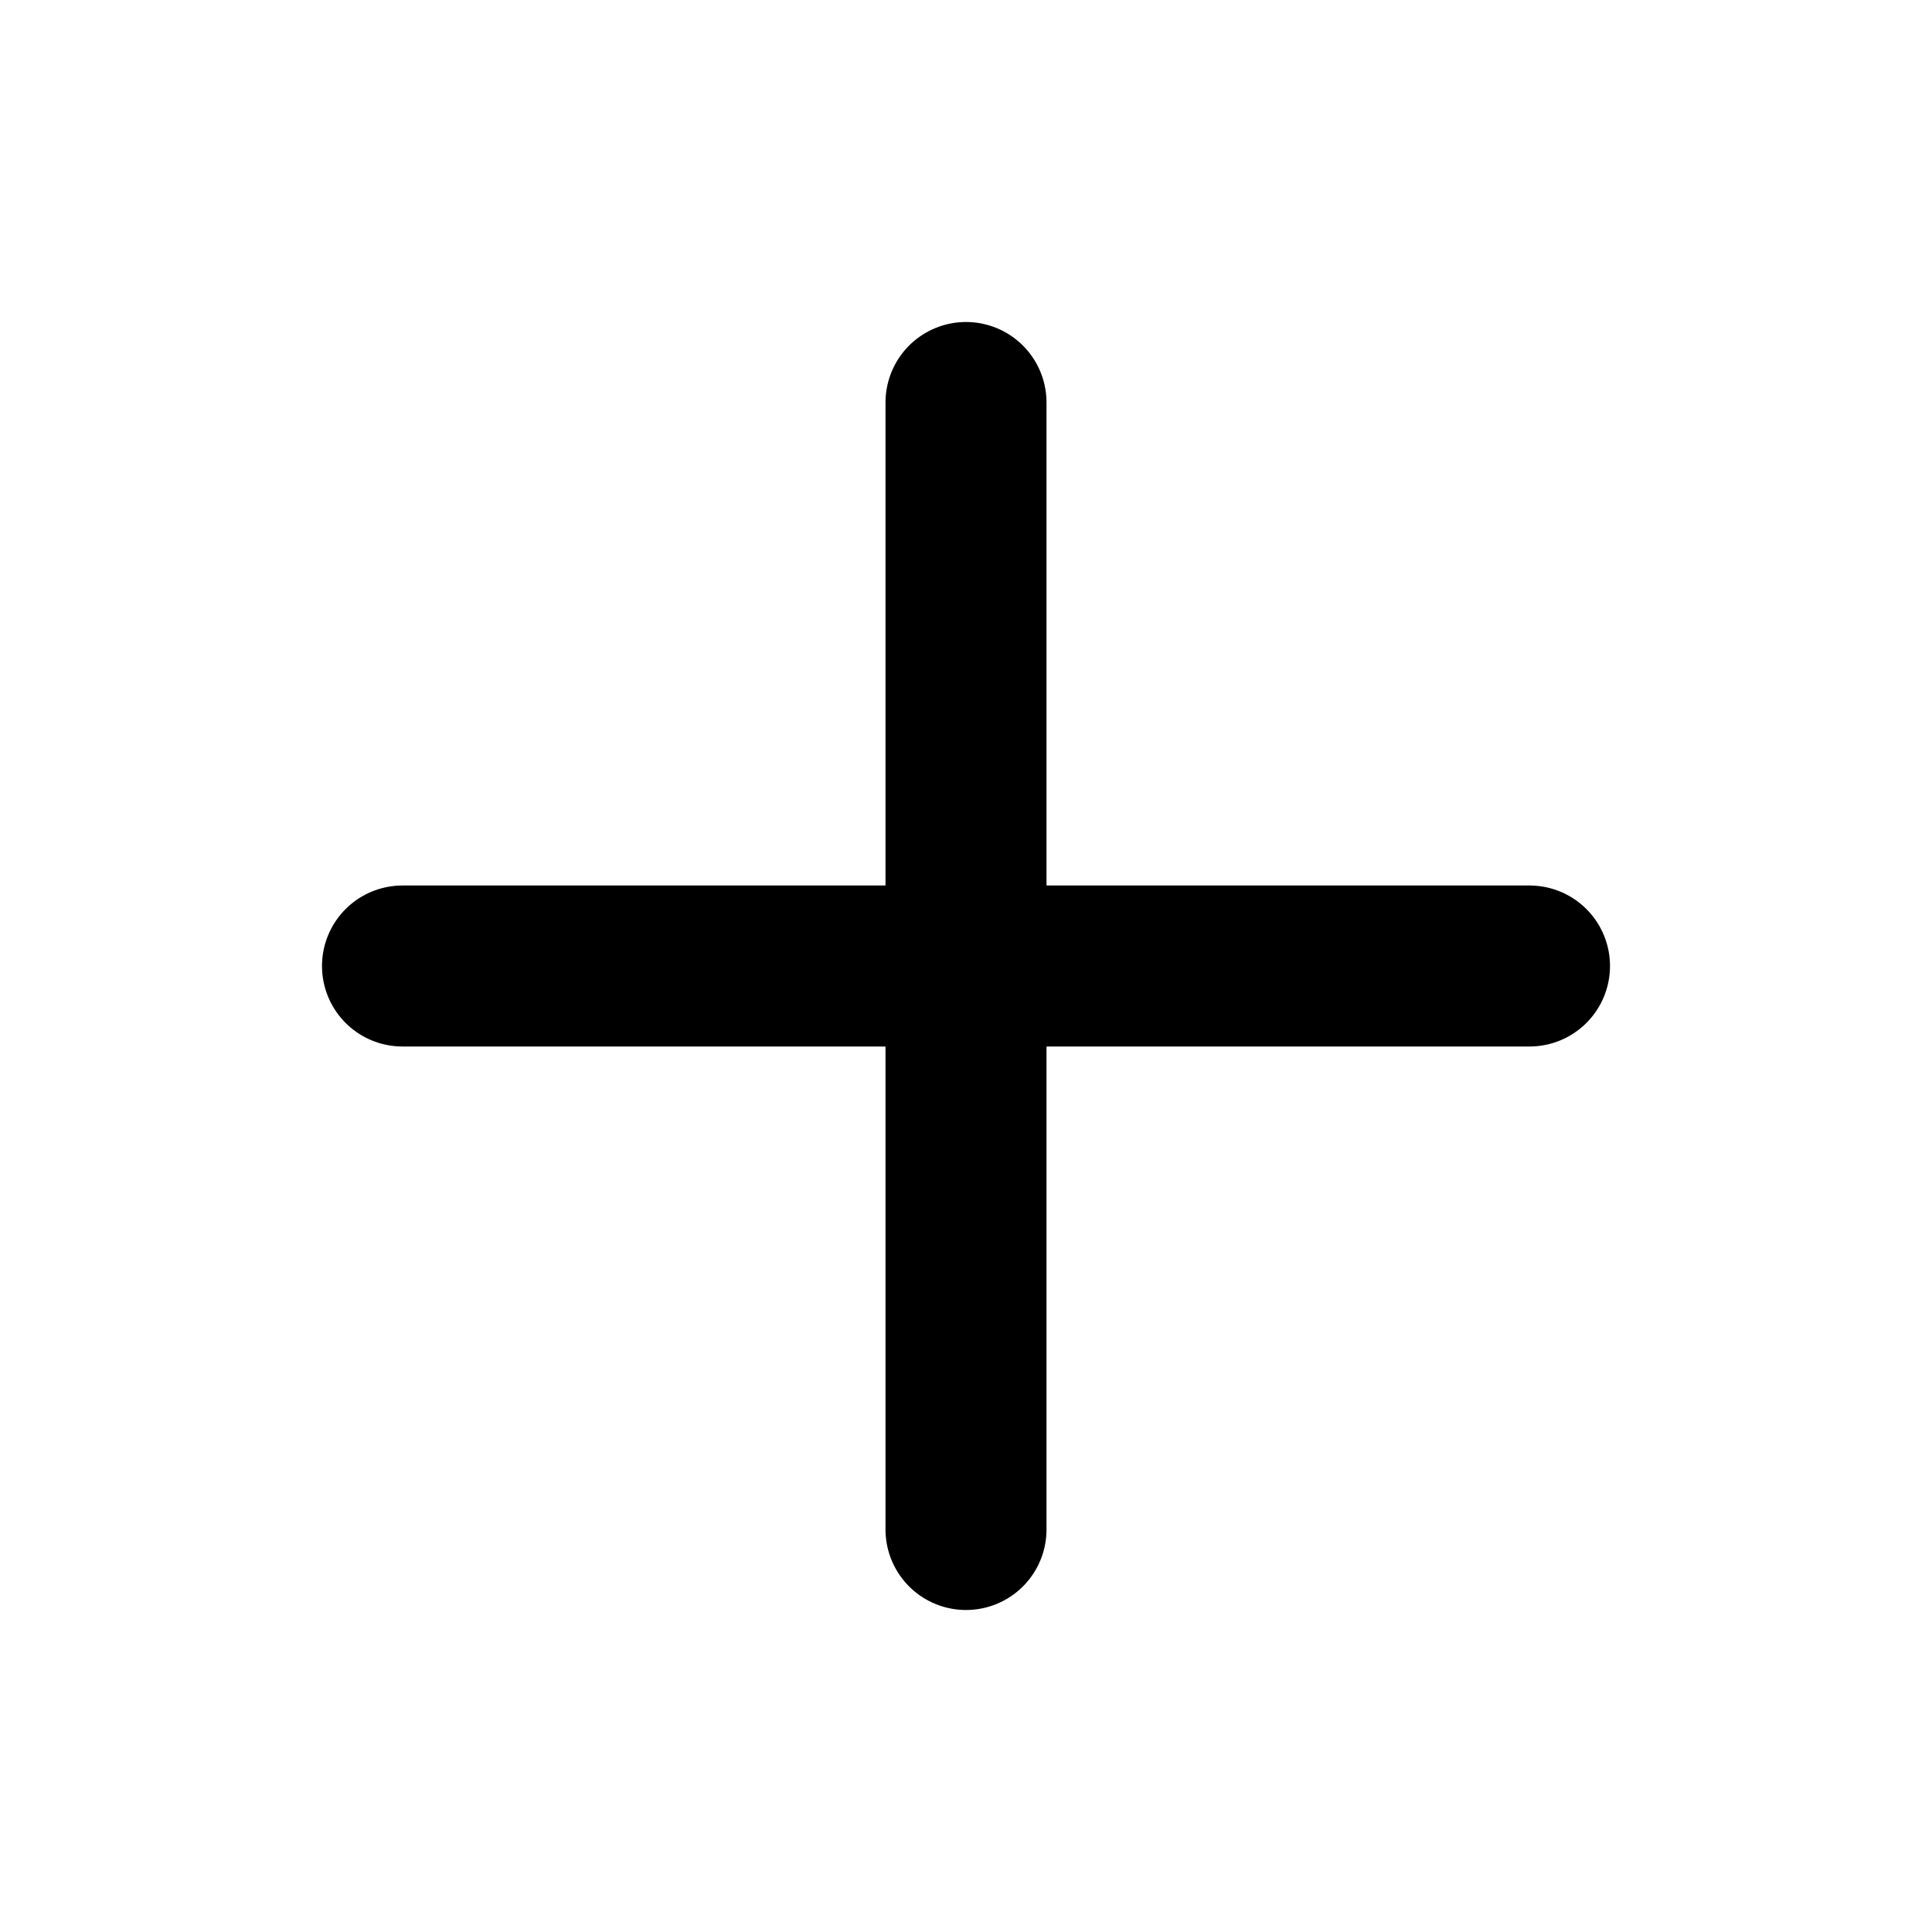
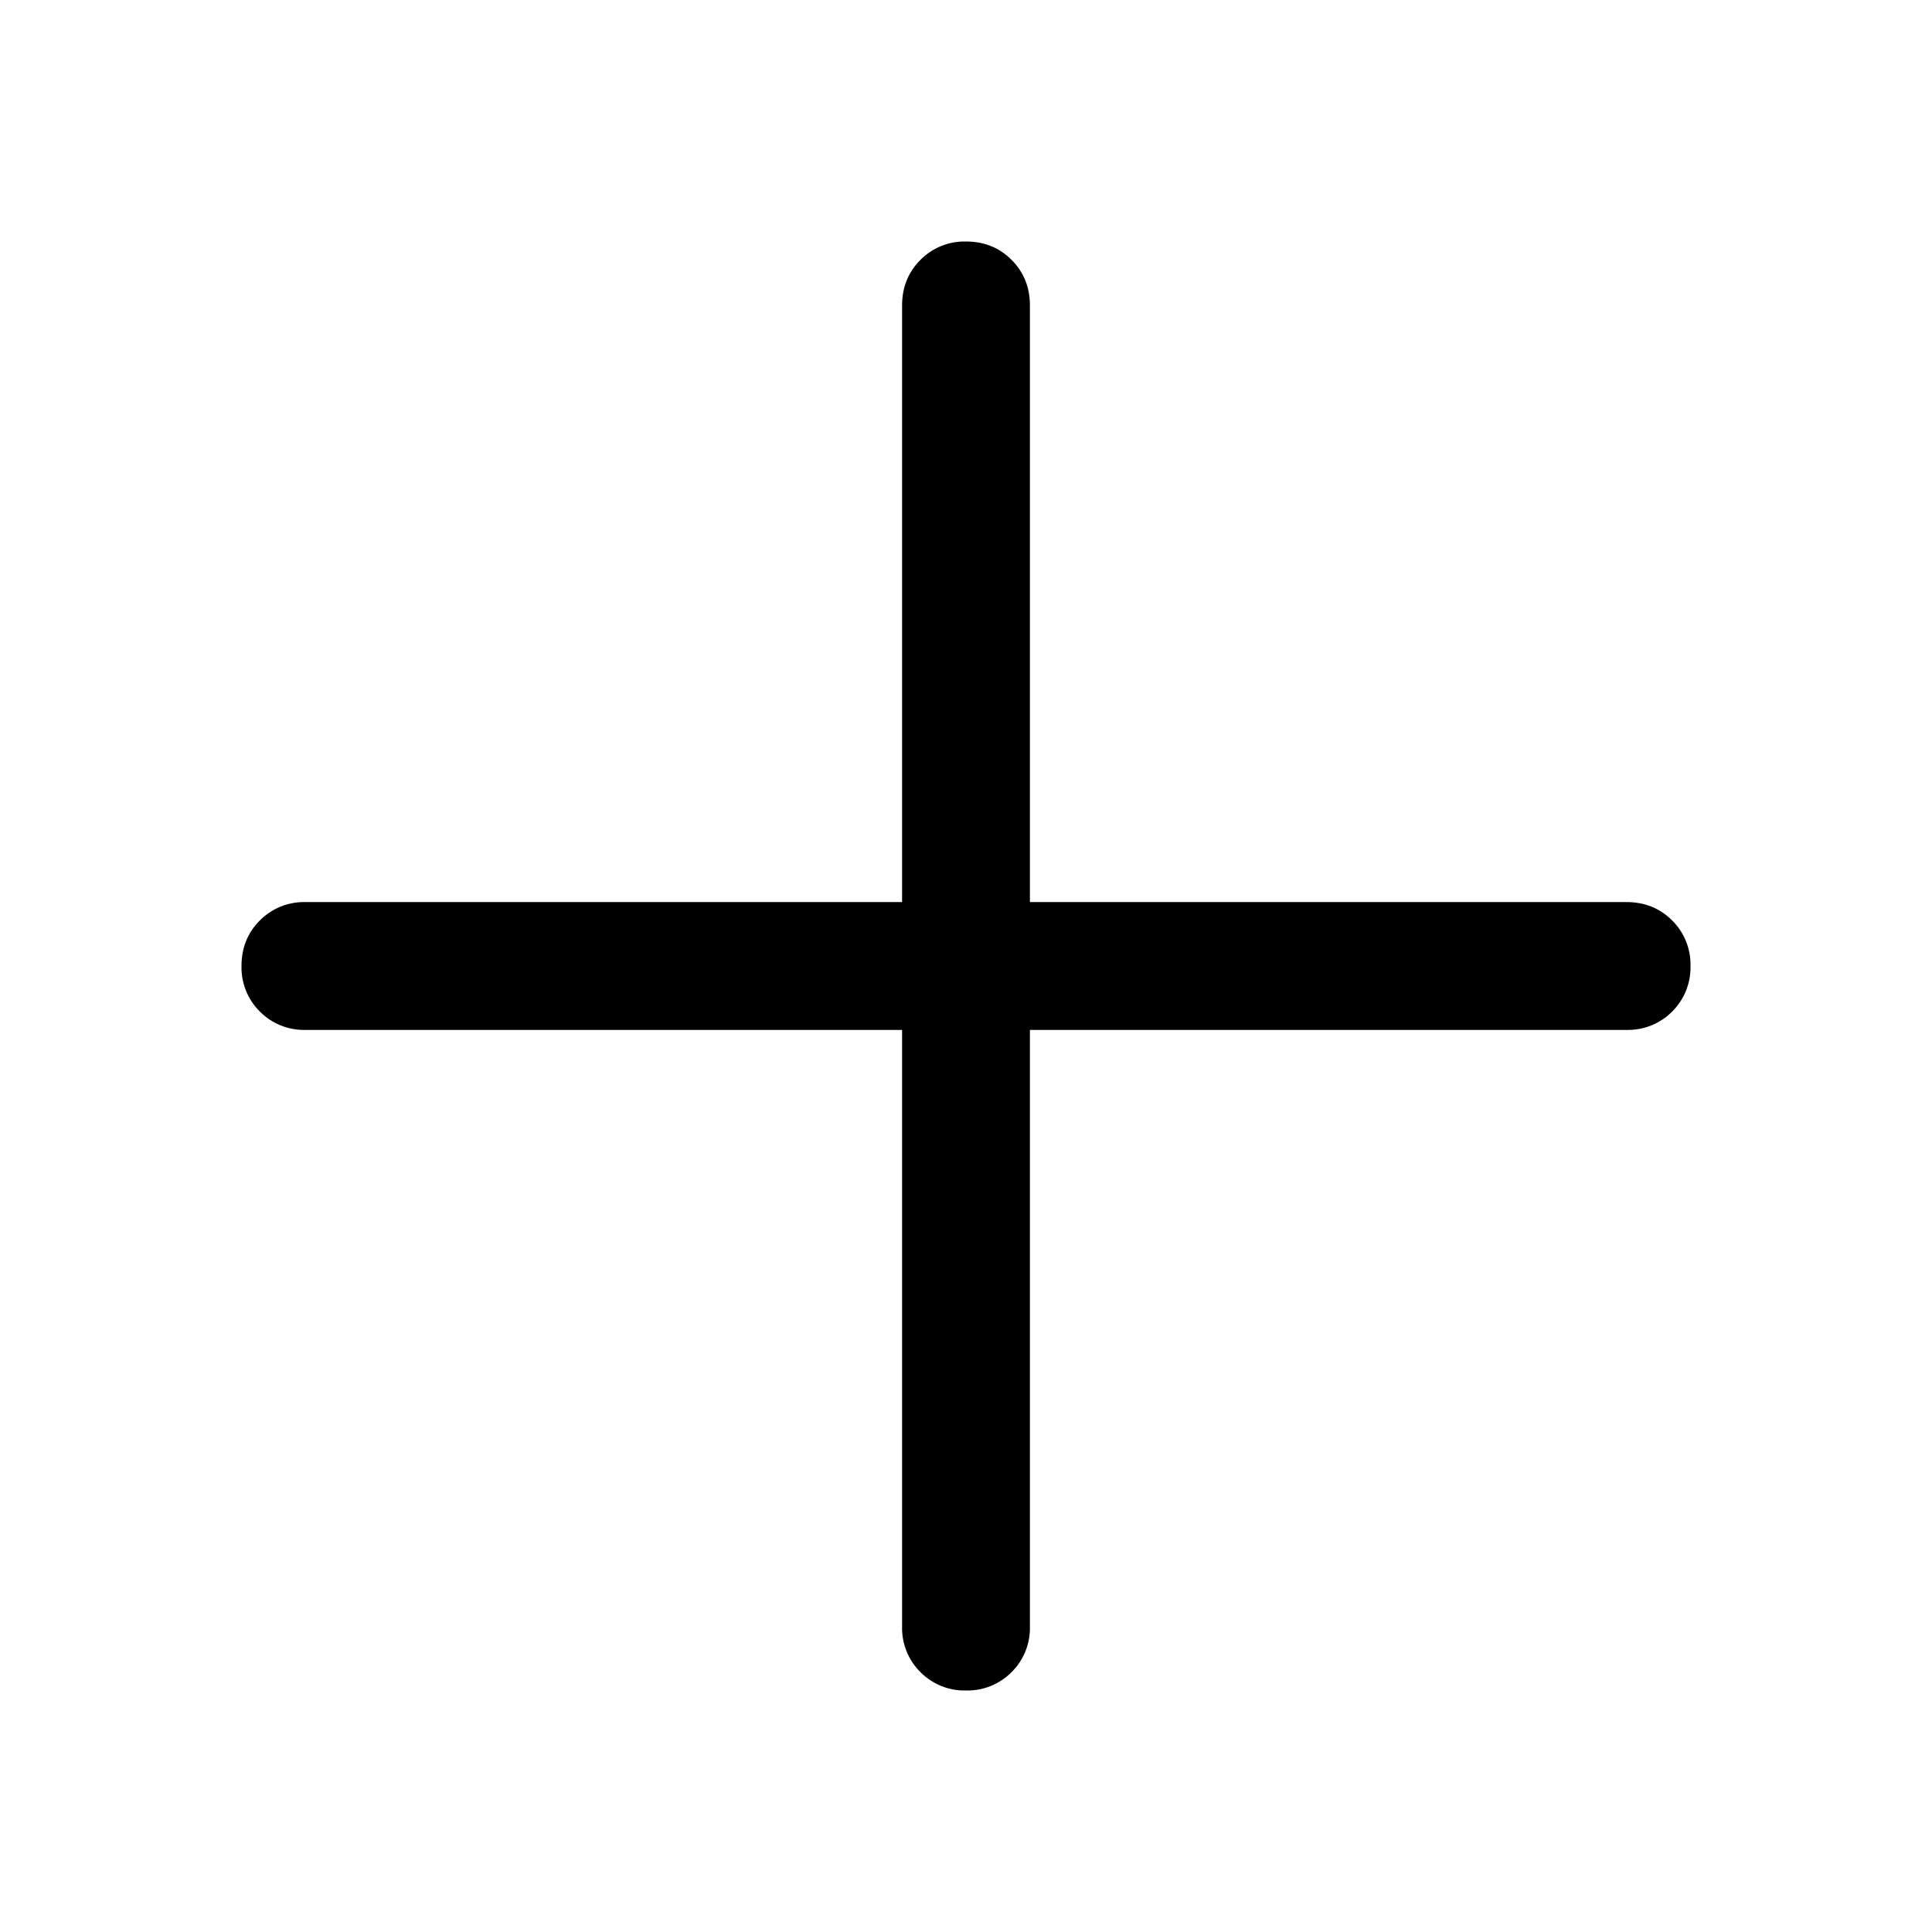
- <svg xmlns="http://www.w3.org/2000/svg" width="24" height="24" viewBox="0 0 24 24" fill="none" stroke="#000000" stroke-width="2" stroke-linecap="round" stroke-linejoin="round">
-   <line x1="12" y1="5" x2="12" y2="19" />
-   <line x1="5" y1="12" x2="19" y2="12" />
+ <svg xmlns="http://www.w3.org/2000/svg" viewBox="0 0 24 24" fill="currentColor">
+   <path d="M12 21a.77.77 0 0 1-.566-.228.77.77 0 0 1-.228-.566v-7.412H3.794a.77.77 0 0 1-.566-.228A.77.77 0 0 1 3 12q0-.338.228-.566a.77.77 0 0 1 .566-.228h7.412V3.794q0-.337.228-.566A.77.77 0 0 1 12 3q.338 0 .566.228.228.229.228.566v7.412h7.412q.337 0 .566.228A.77.77 0 0 1 21 12a.77.77 0 0 1-.228.566.77.77 0 0 1-.566.228h-7.412v7.412a.77.77 0 0 1-.228.566A.77.77 0 0 1 12 21" />
</svg>
